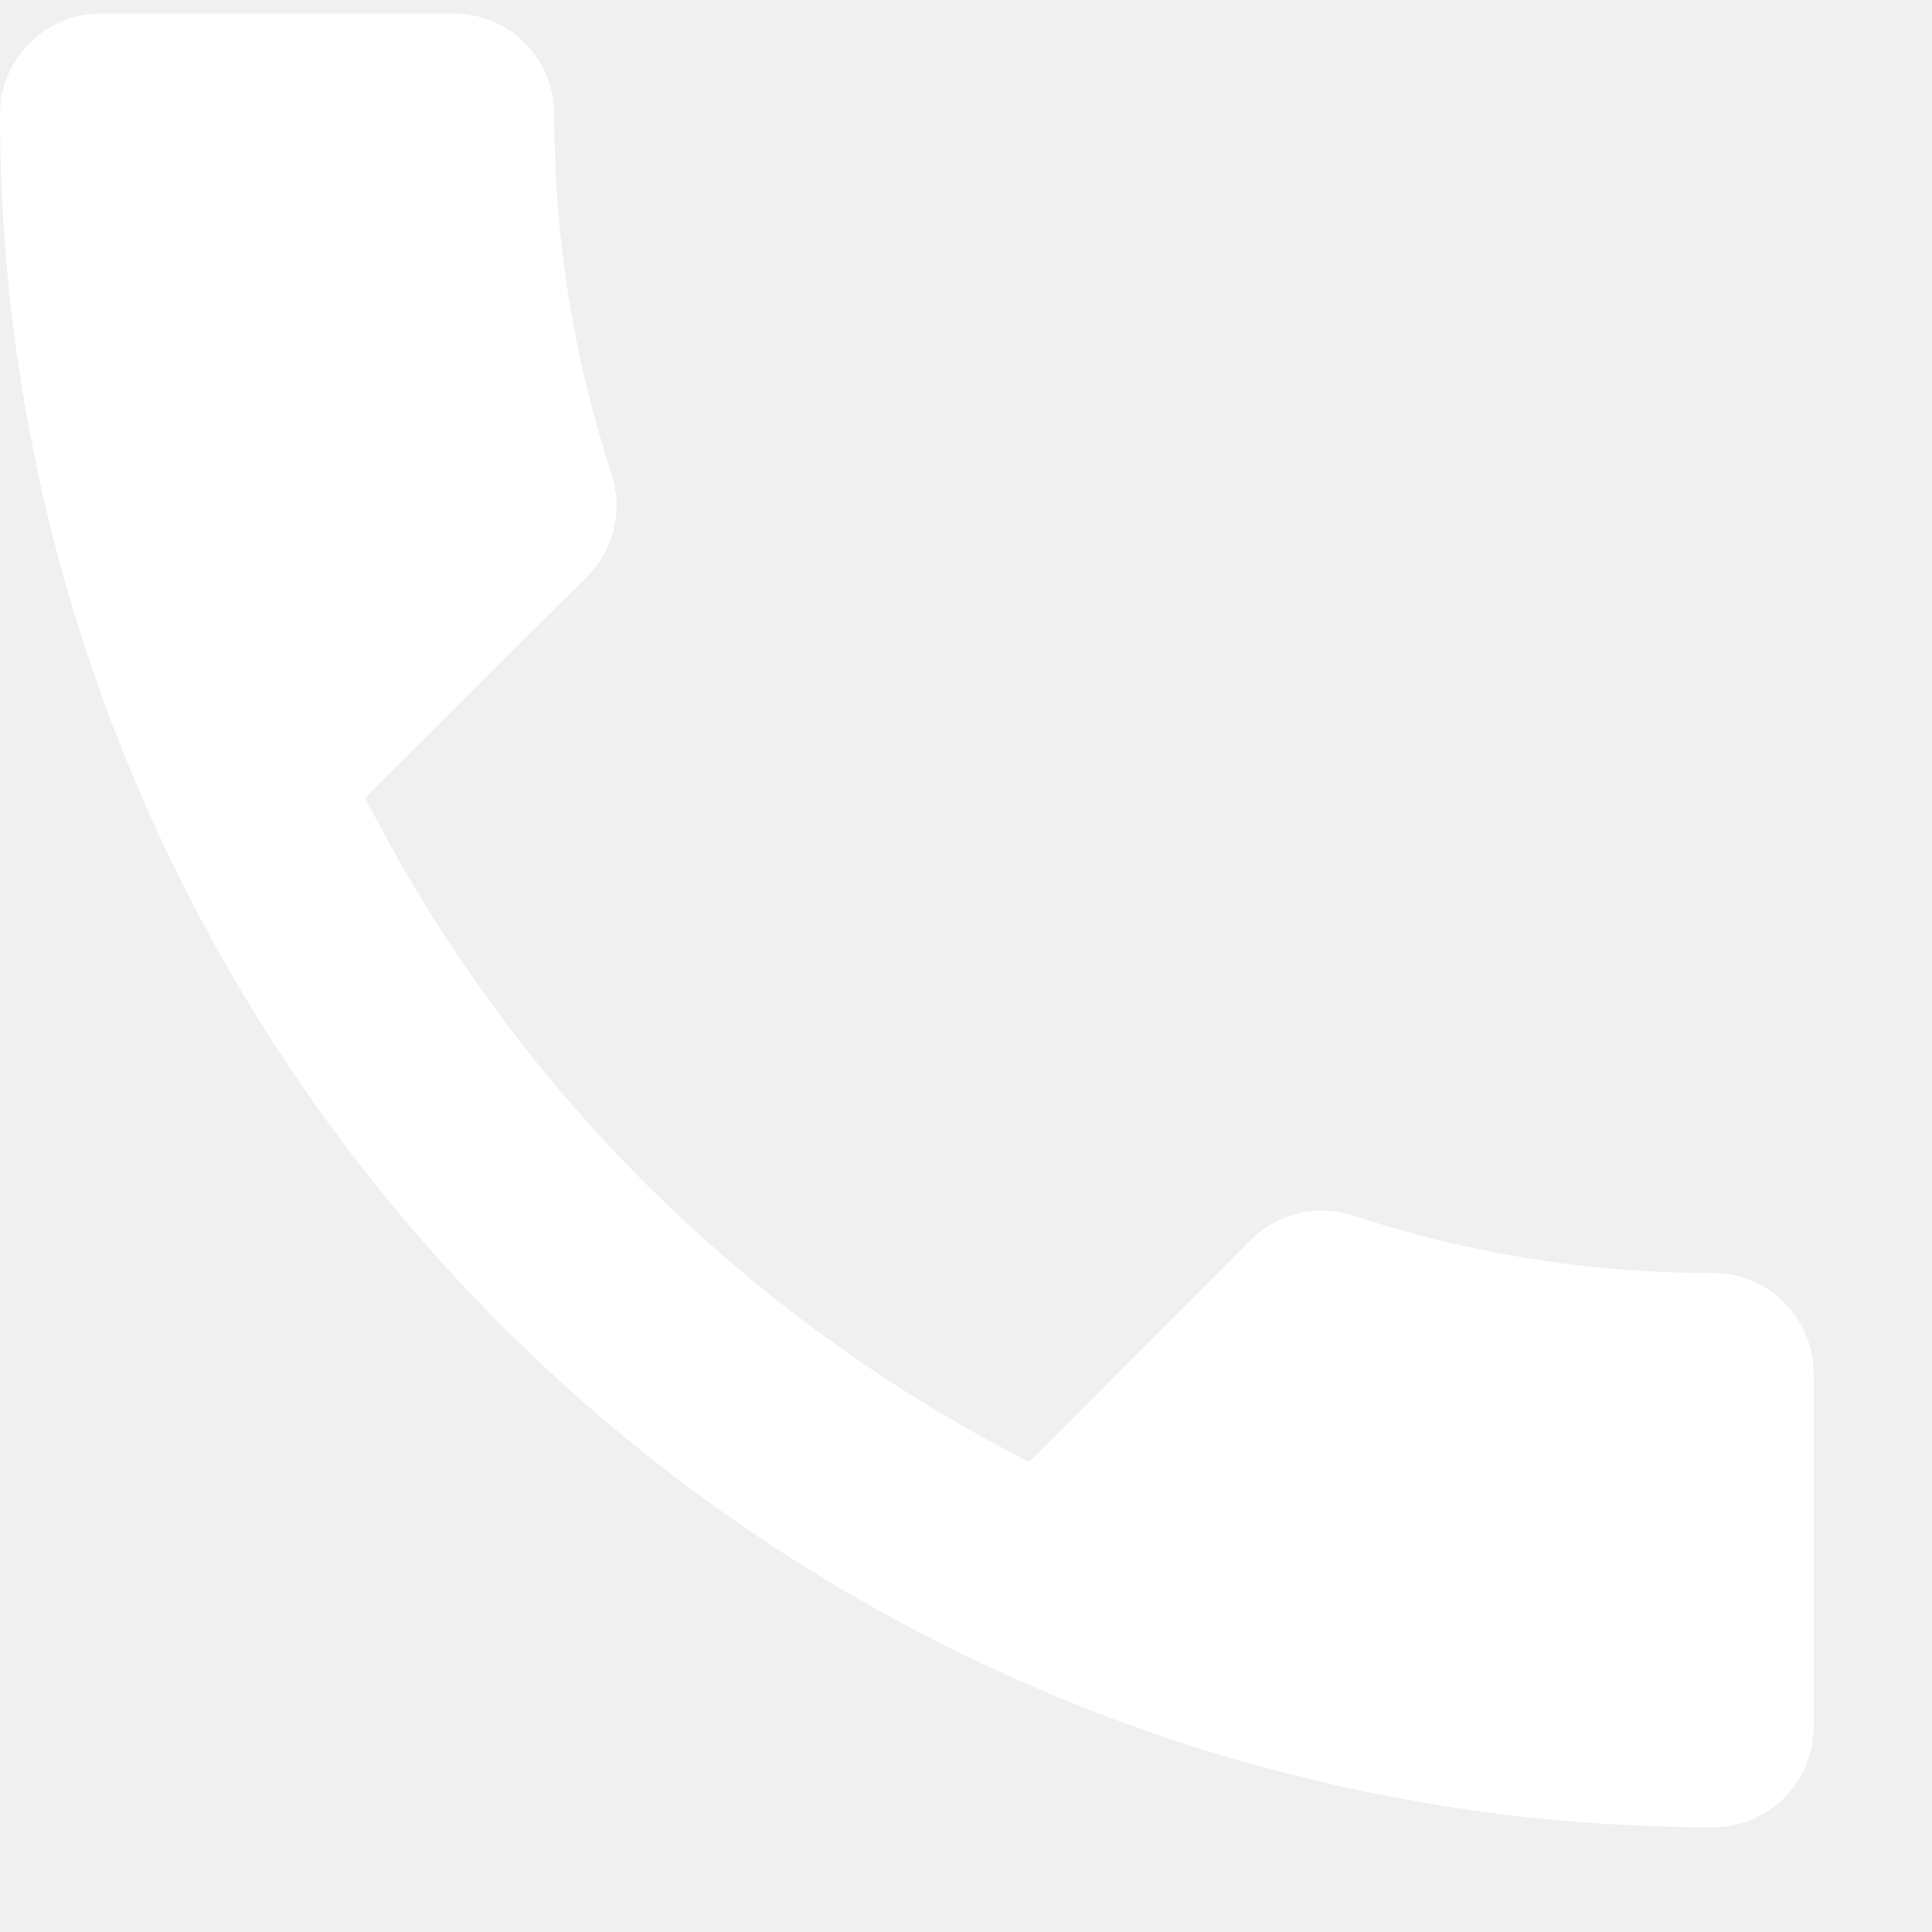
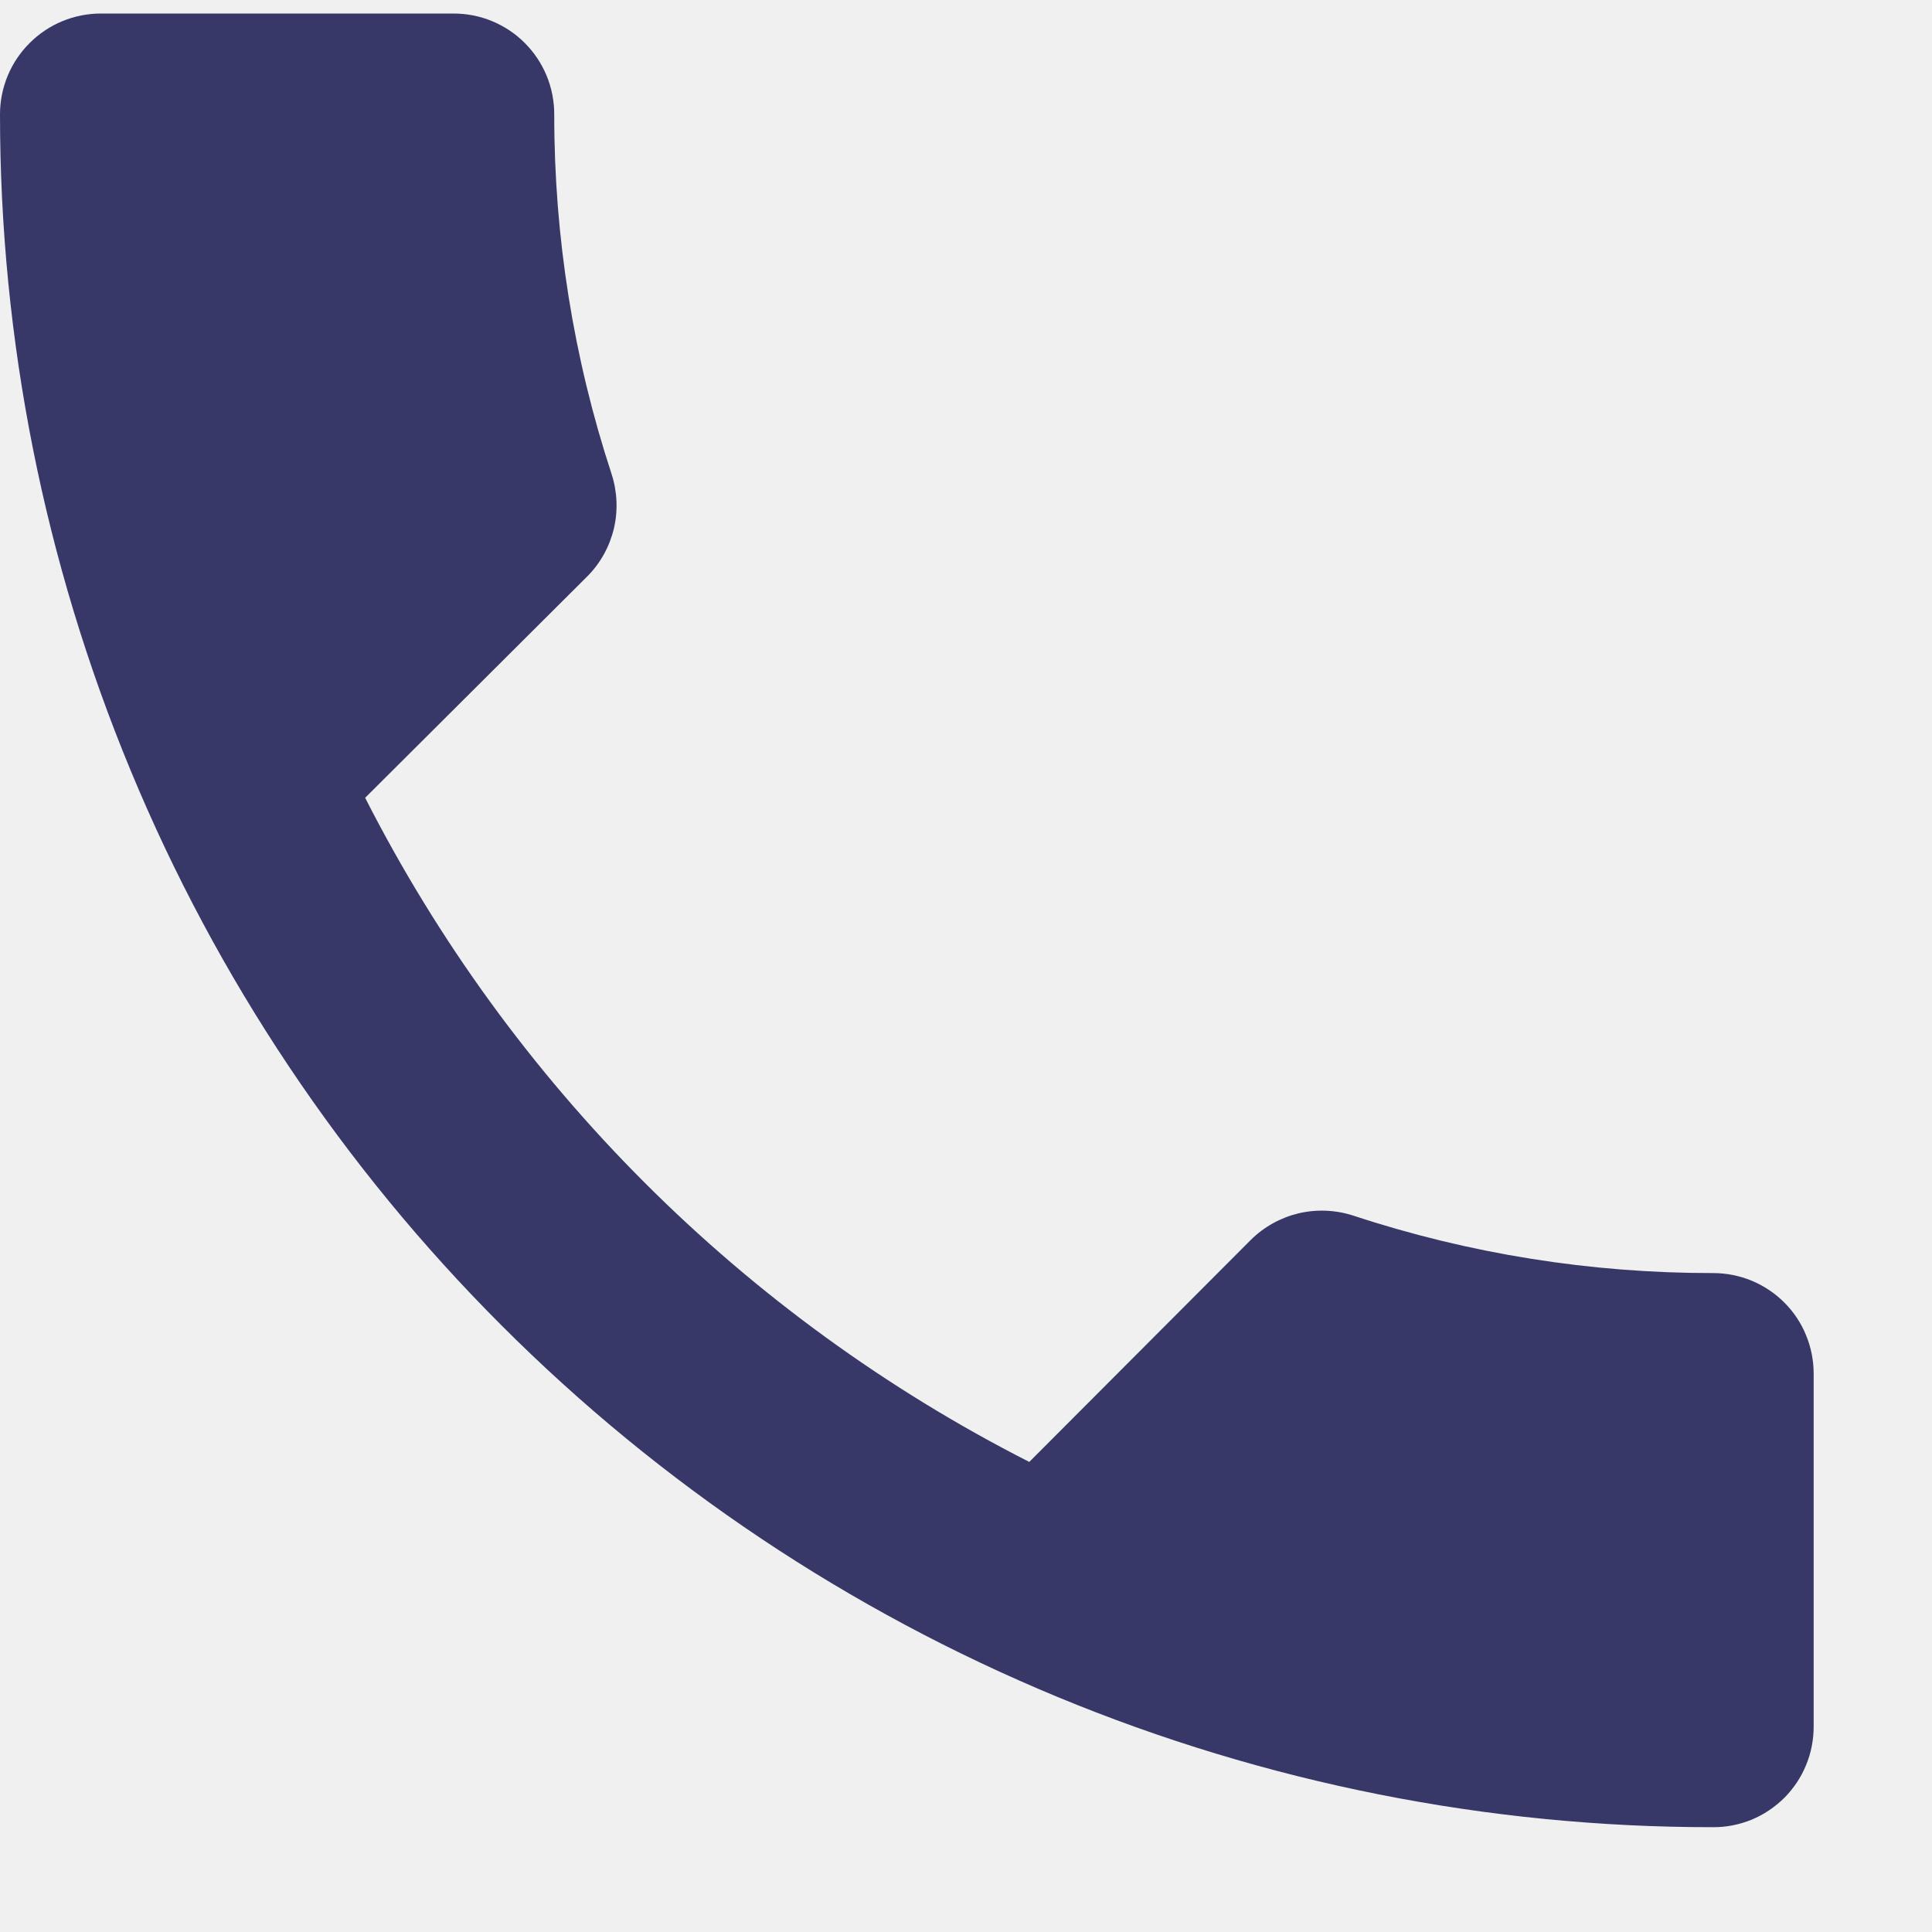
<svg xmlns="http://www.w3.org/2000/svg" width="16" height="16" viewBox="0 0 16 16" fill="none">
-   <path fill-rule="evenodd" clip-rule="evenodd" d="M3.024 6.607C4.23 8.976 6.155 10.902 8.524 12.107L10.36 10.267C10.469 10.159 10.606 10.084 10.755 10.048C10.905 10.013 11.061 10.02 11.207 10.067C12.168 10.384 13.174 10.544 14.186 10.543C14.296 10.543 14.404 10.564 14.506 10.606C14.607 10.648 14.699 10.709 14.777 10.787C14.854 10.864 14.916 10.956 14.957 11.058C14.999 11.159 15.02 11.268 15.02 11.377V14.298C15.02 14.408 14.999 14.517 14.957 14.618C14.916 14.719 14.854 14.811 14.777 14.889C14.699 14.966 14.607 15.028 14.506 15.07C14.404 15.111 14.296 15.133 14.186 15.132C12.323 15.133 10.478 14.766 8.757 14.053C7.036 13.34 5.472 12.296 4.155 10.978C2.837 9.661 1.792 8.097 1.08 6.376C0.367 4.655 -0 2.81 3.52649e-08 0.947C3.52649e-08 0.726 0.088 0.513 0.245 0.357C0.401 0.2 0.614 0.112 0.835 0.112H3.755C3.865 0.112 3.974 0.133 4.075 0.175C4.176 0.217 4.269 0.278 4.346 0.356C4.424 0.434 4.485 0.526 4.527 0.627C4.569 0.729 4.59 0.838 4.59 0.947C4.589 1.959 4.749 2.965 5.065 3.926C5.112 4.072 5.119 4.228 5.084 4.377C5.048 4.527 4.973 4.663 4.865 4.772L3.024 6.607Z" fill="white" />
+   <path fill-rule="evenodd" clip-rule="evenodd" d="M3.024 6.607C4.23 8.976 6.155 10.902 8.524 12.107L10.36 10.267C10.469 10.159 10.606 10.084 10.755 10.048C10.905 10.013 11.061 10.02 11.207 10.067C12.168 10.384 13.174 10.544 14.186 10.543C14.296 10.543 14.404 10.564 14.506 10.606C14.607 10.648 14.699 10.709 14.777 10.787C14.854 10.864 14.916 10.956 14.957 11.058C14.999 11.159 15.02 11.268 15.02 11.377V14.298C15.02 14.408 14.999 14.517 14.957 14.618C14.916 14.719 14.854 14.811 14.777 14.889C14.699 14.966 14.607 15.028 14.506 15.07C14.404 15.111 14.296 15.133 14.186 15.132C12.323 15.133 10.478 14.766 8.757 14.053C7.036 13.34 5.472 12.296 4.155 10.978C2.837 9.661 1.792 8.097 1.08 6.376C0.367 4.655 -0 2.81 3.52649e-08 0.947C3.52649e-08 0.726 0.088 0.513 0.245 0.357C0.401 0.2 0.614 0.112 0.835 0.112H3.755C3.865 0.112 3.974 0.133 4.075 0.175C4.176 0.217 4.269 0.278 4.346 0.356C4.424 0.434 4.485 0.526 4.527 0.627C4.569 0.729 4.59 0.838 4.59 0.947C4.589 1.959 4.749 2.965 5.065 3.926C5.112 4.072 5.119 4.228 5.084 4.377C5.048 4.527 4.973 4.663 4.865 4.772L3.024 6.607Z" fill="#373868" />
</svg>
